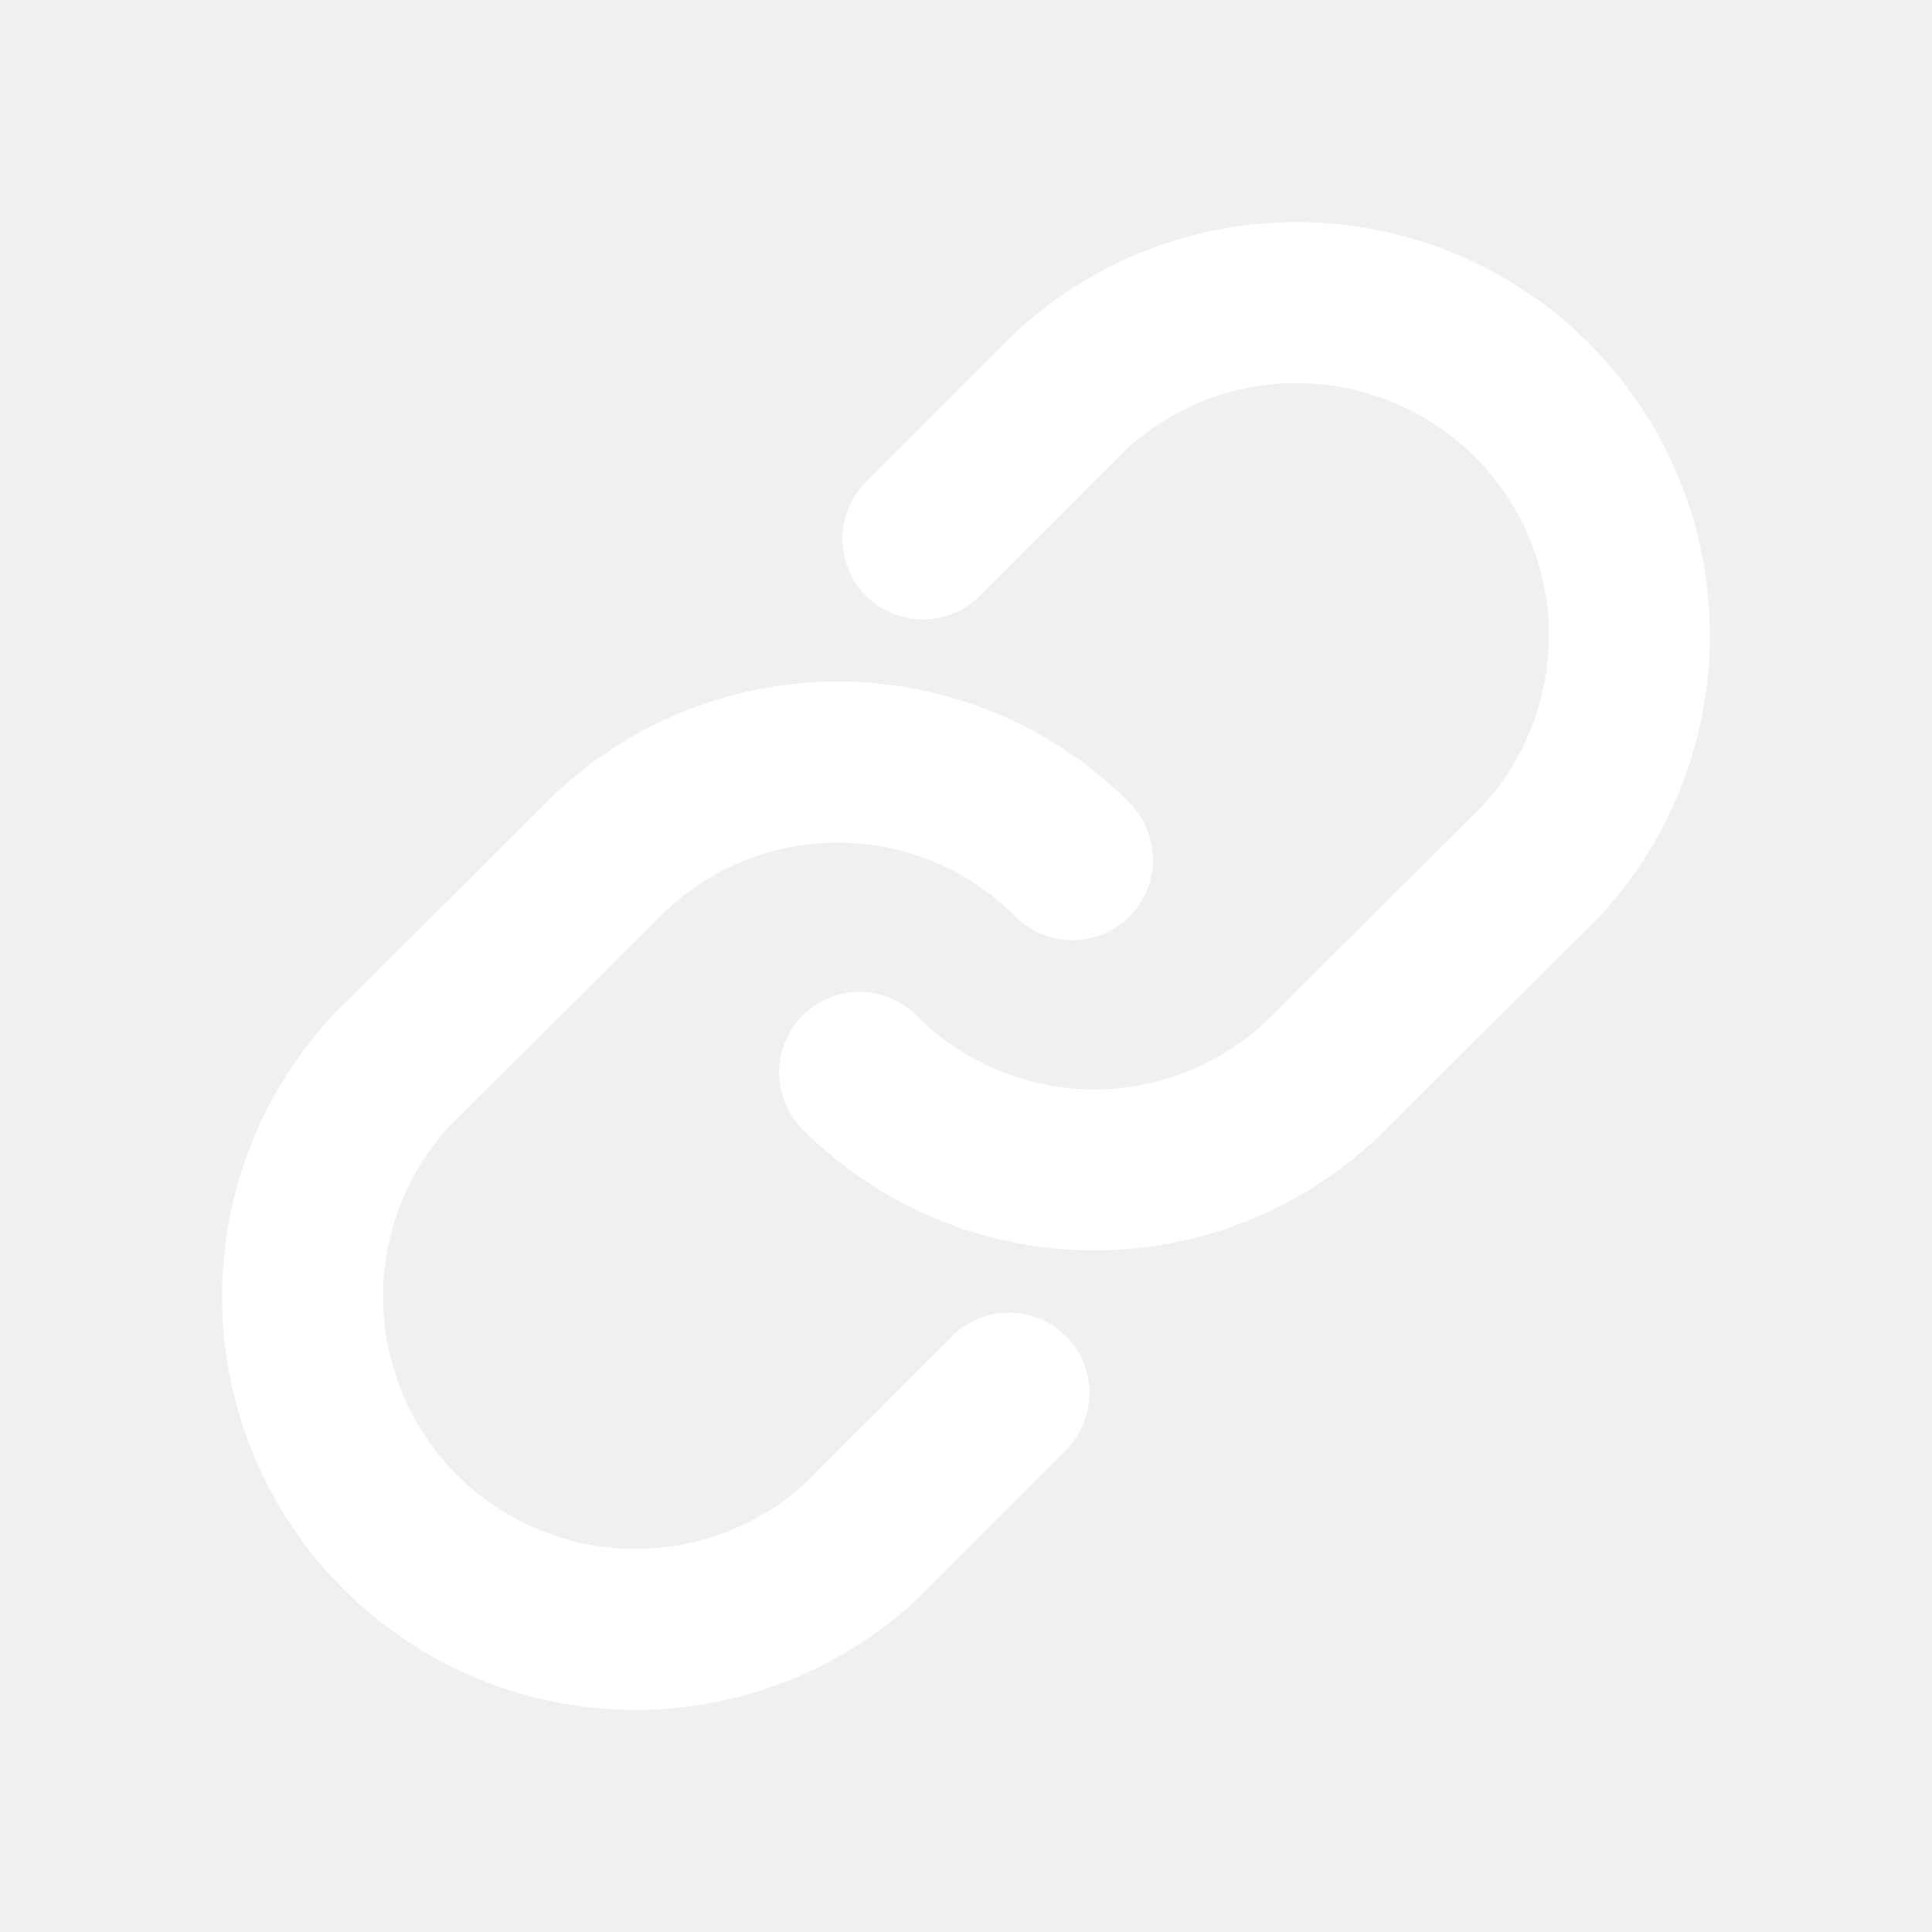
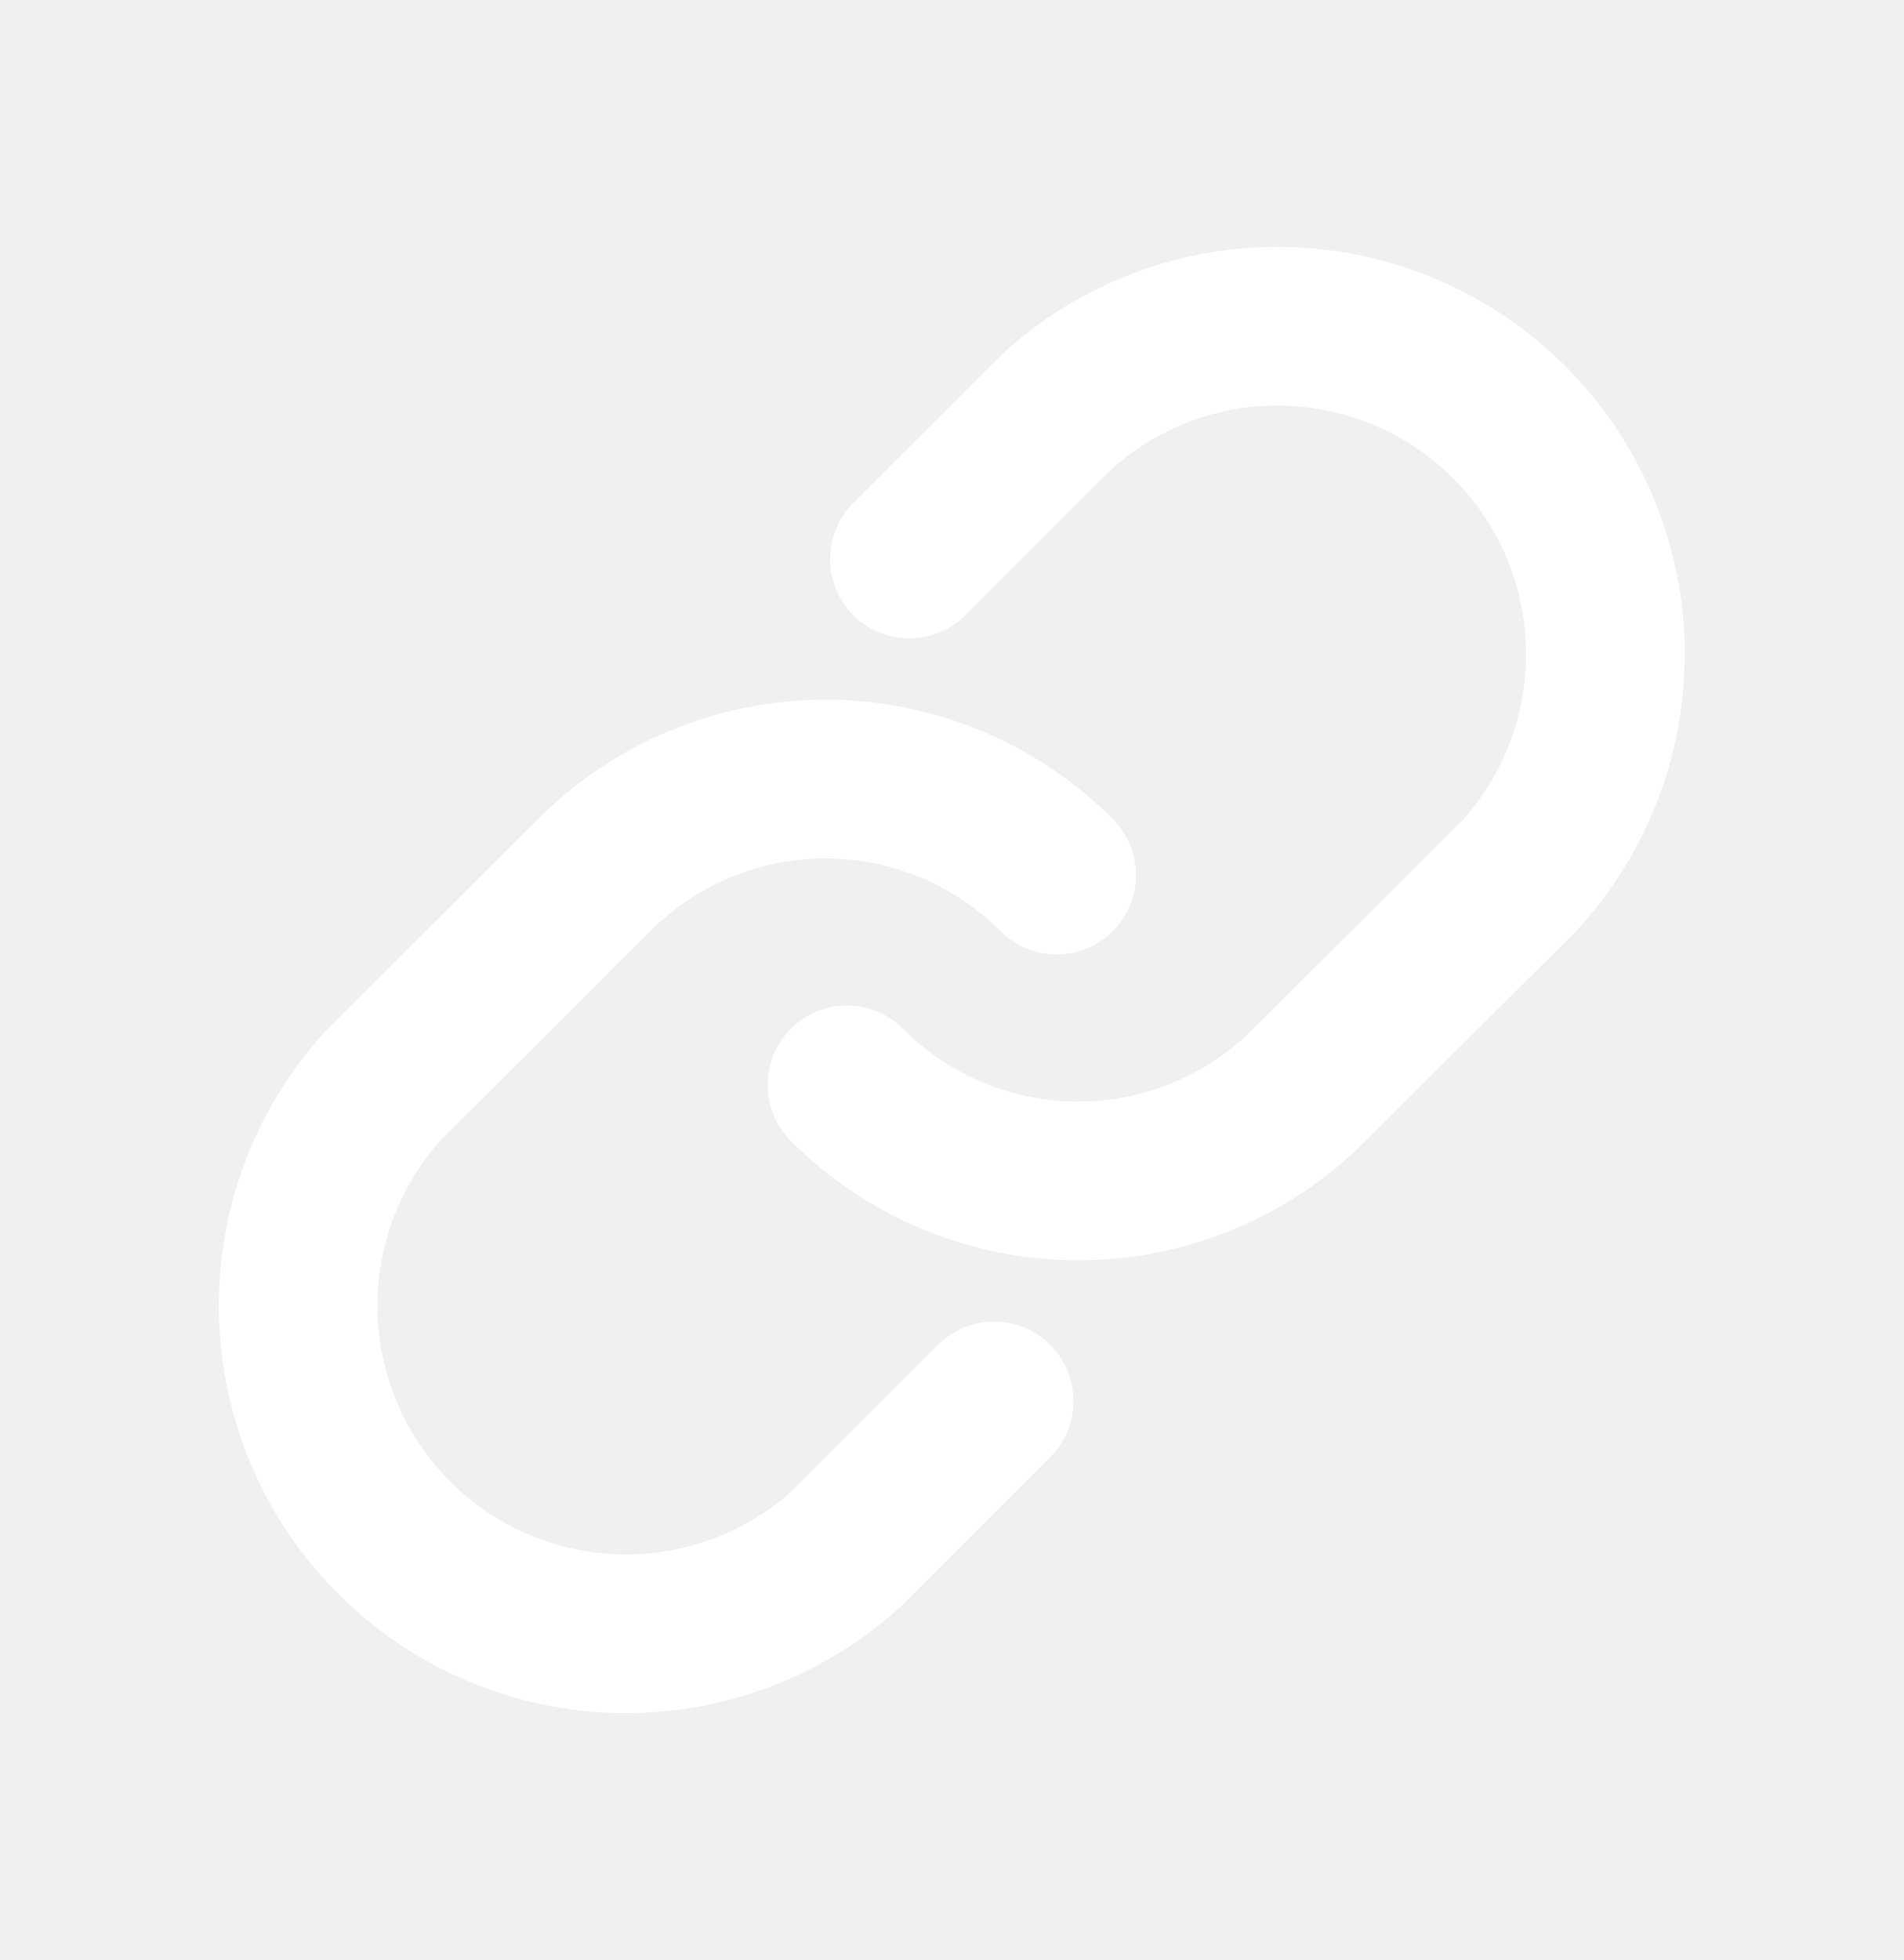
- <svg xmlns="http://www.w3.org/2000/svg" width="24" height="24" viewBox="0 0 24 24" fill="none">
+ <svg xmlns="http://www.w3.org/2000/svg" width="20.37" height="20.97" viewBox="0 0 24 24" fill="none">
  <g clip-path="url(#clip0_3813_784)">
    <path d="M11.465 6.694L13.322 4.838C14.107 4.121 15.139 3.735 16.202 3.76C17.265 3.785 18.278 4.218 19.03 4.97C19.782 5.722 20.215 6.734 20.24 7.797C20.264 8.861 19.878 9.892 19.162 10.678L16.509 13.322C16.127 13.706 15.672 14.01 15.172 14.218C14.672 14.426 14.135 14.533 13.593 14.533C13.052 14.533 12.515 14.426 12.015 14.218C11.514 14.01 11.06 13.706 10.678 13.322" stroke="white" stroke-width="2" stroke-linecap="round" stroke-linejoin="round" />
    <path d="M12.534 17.306L10.678 19.163C9.892 19.879 8.861 20.265 7.797 20.24C6.734 20.216 5.722 19.782 4.97 19.03C4.218 18.279 3.785 17.266 3.76 16.203C3.735 15.139 4.121 14.108 4.838 13.322L7.491 10.678C7.873 10.294 8.327 9.99 8.828 9.782C9.328 9.574 9.865 9.467 10.406 9.467C10.948 9.467 11.485 9.574 11.985 9.782C12.485 9.99 12.94 10.294 13.322 10.678" stroke="white" stroke-width="2" stroke-linecap="round" stroke-linejoin="round" />
  </g>
  <defs>
    <clipPath id="clip0_3813_784">
      <rect width="24" height="24" fill="white" />
    </clipPath>
  </defs>
</svg>
